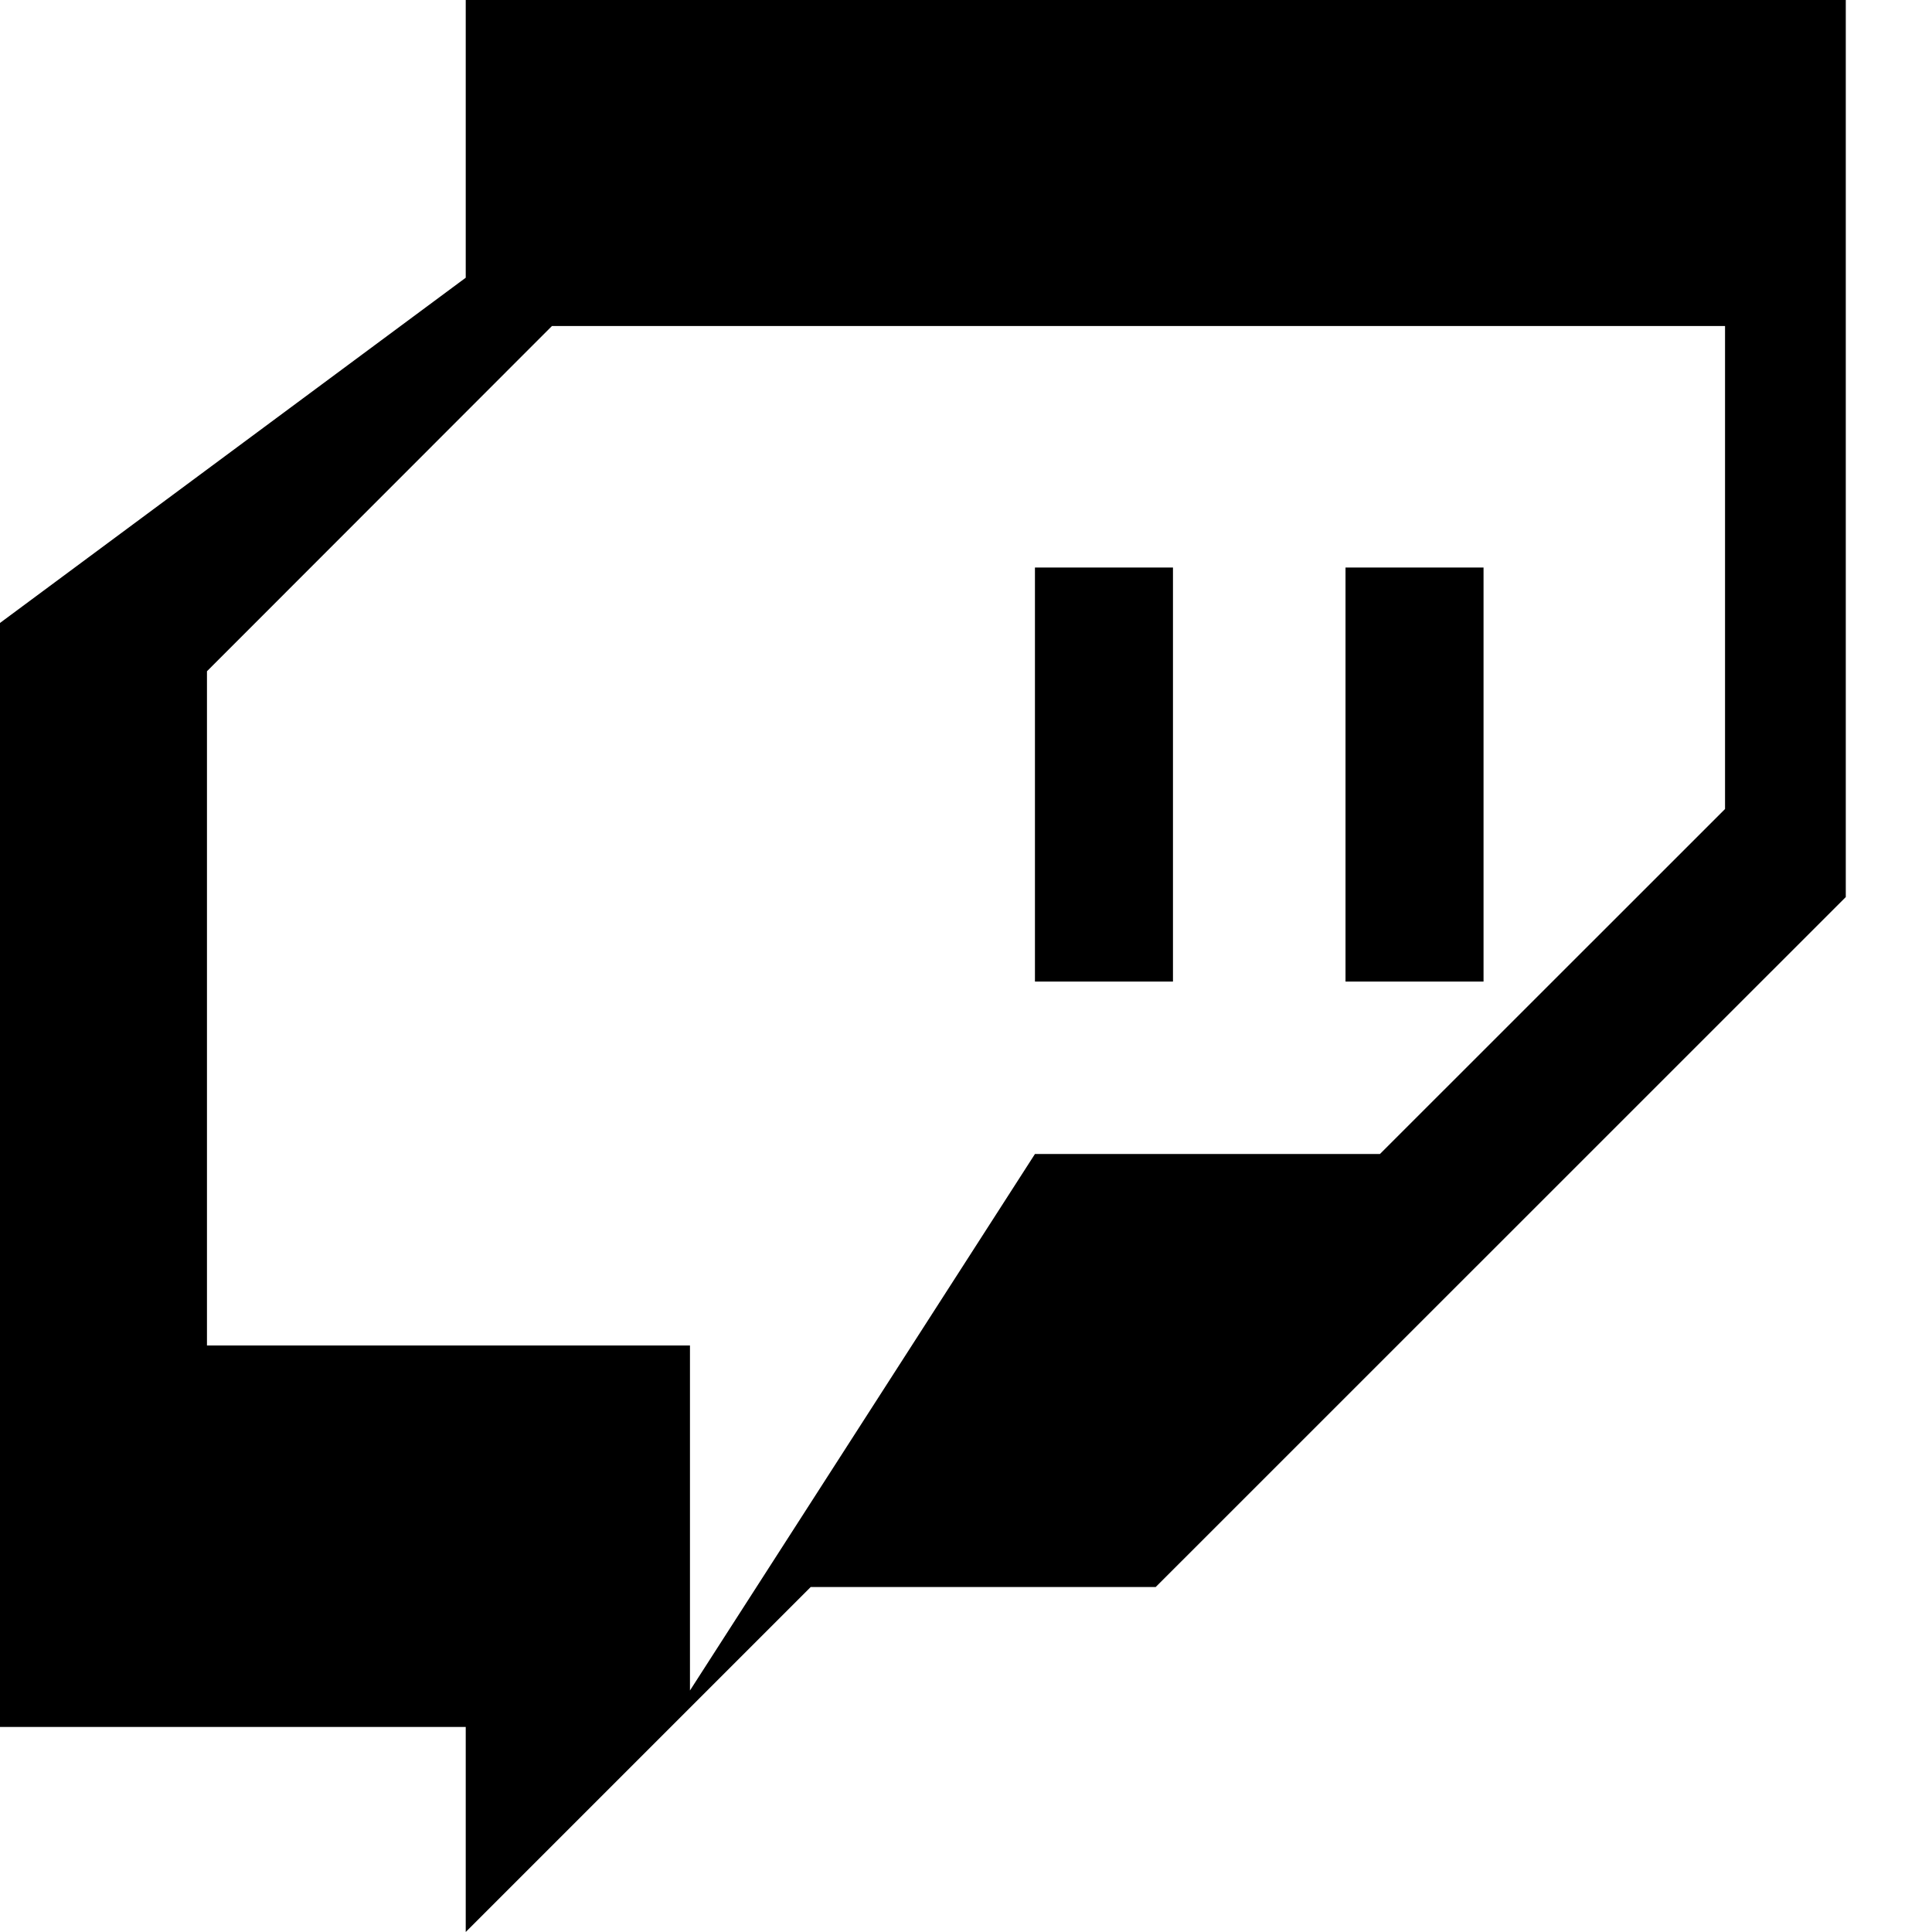
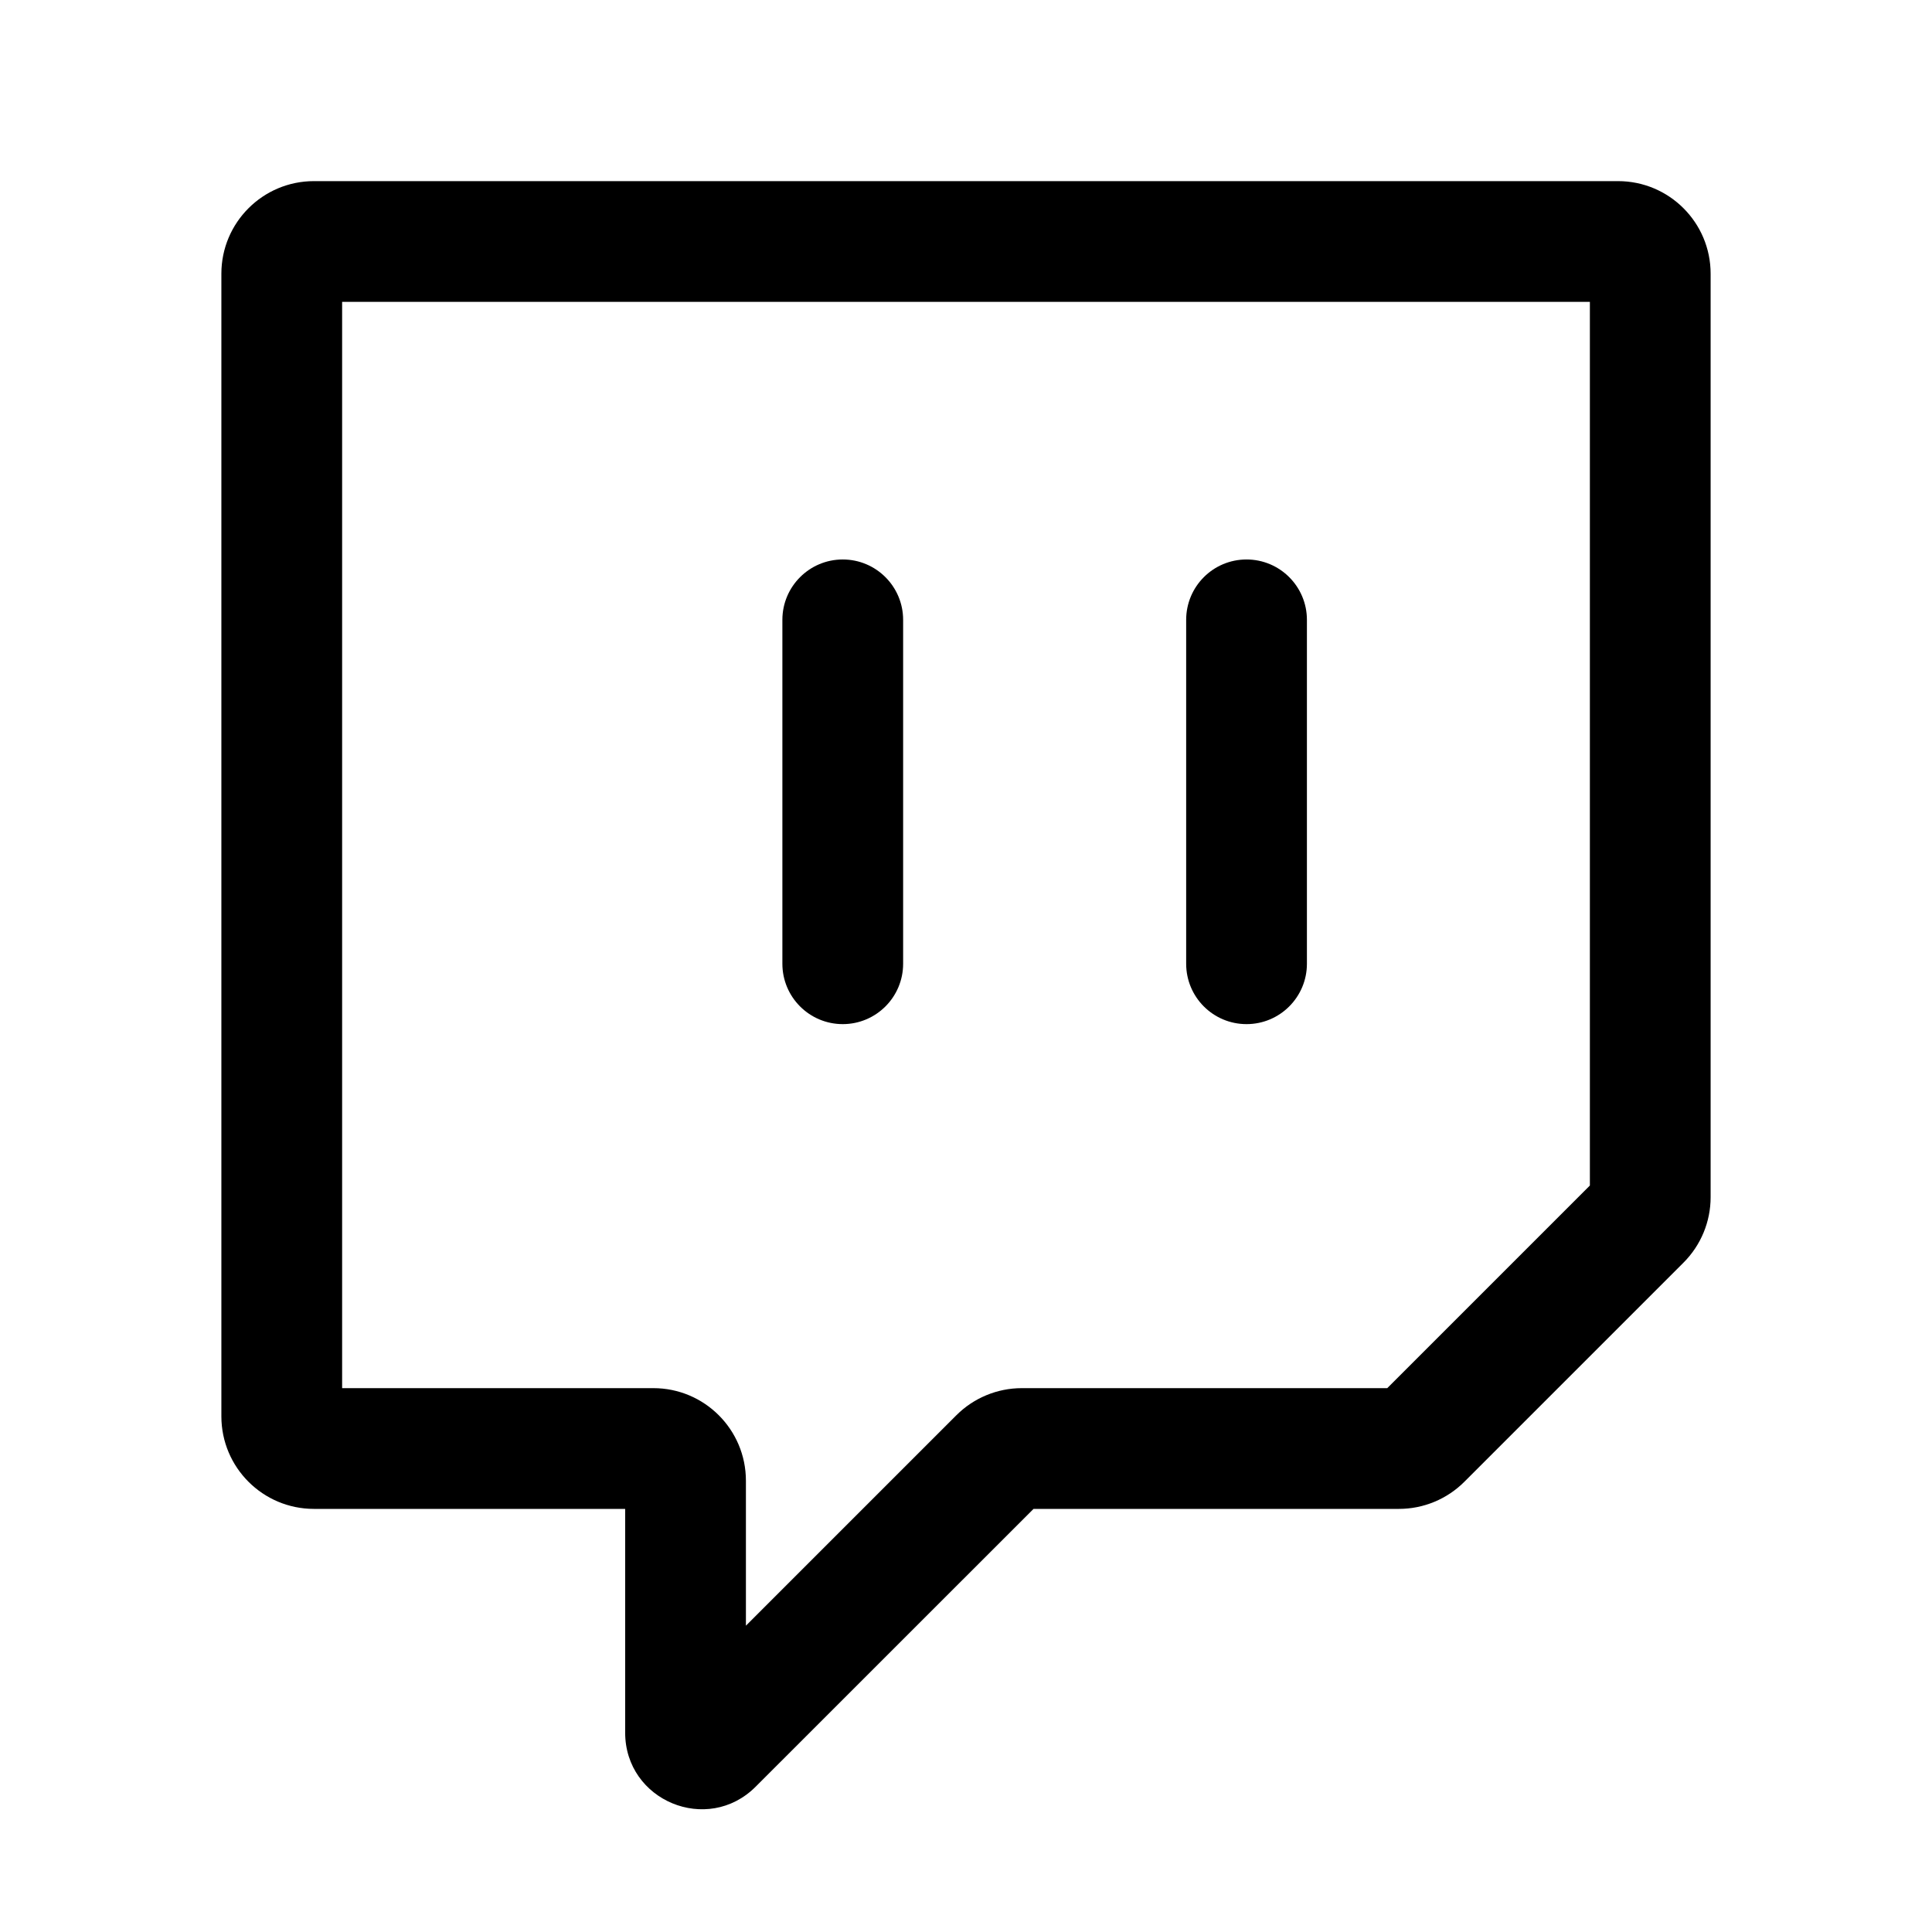
- <svg xmlns="http://www.w3.org/2000/svg" width="24" height="24" fill="currentColor" viewBox="0 0 16 16">
-   <path d="M3.857 2.3 0 5.159v9.143h3.857V16l2.857-2.857h2.857l5.715-5.714V0H3.857v2.3Zm10.429 4.4-2.858 2.857H8.571L5.714 14v-2.857H1.714V5.559L4.571 2.7h9.715v4z" />
-   <path d="M11.143 4.7h1.143v3.429h-1.143V4.7Zm-2.572 0h1.143v3.429H8.571V4.7Z" />
+ <svg xmlns="http://www.w3.org/2000/svg" role="img" aria-label="Twitch" viewBox="0 0 24 24" fill="currentColor">
+   <path fill-rule="evenodd" clip-rule="evenodd" d="M2.75 3.4C2.75 2.765 3.265 2.25 3.9 2.25H20.1C20.735 2.25 21.25 2.765 21.25 3.4V14.872C21.25 15.177 21.129 15.469 20.913 15.685L18.191 18.407C17.975 18.623 17.683 18.744 17.378 18.744H12.839L9.387 22.195C8.789 22.794 7.766 22.37 7.766 21.523V18.744H3.9C3.265 18.744 2.75 18.229 2.75 17.594V3.4ZM4.25 3.75V17.244H8.116C8.751 17.244 9.266 17.759 9.266 18.394V20.195L11.88 17.581C12.096 17.365 12.389 17.244 12.694 17.244H17.233L19.75 14.727V3.75H4.25ZM10.469 6.95C10.883 6.95 11.219 7.286 11.219 7.7V11.972C11.219 12.386 10.883 12.722 10.469 12.722C10.055 12.722 9.719 12.386 9.719 11.972V7.7C9.719 7.286 10.055 6.95 10.469 6.95ZM15.485 6.95C15.899 6.95 16.235 7.286 16.235 7.7V11.972C16.235 12.386 15.899 12.722 15.485 12.722C15.07 12.722 14.735 12.386 14.735 11.972V7.7C14.735 7.286 15.07 6.95 15.485 6.95Z" />
</svg>
